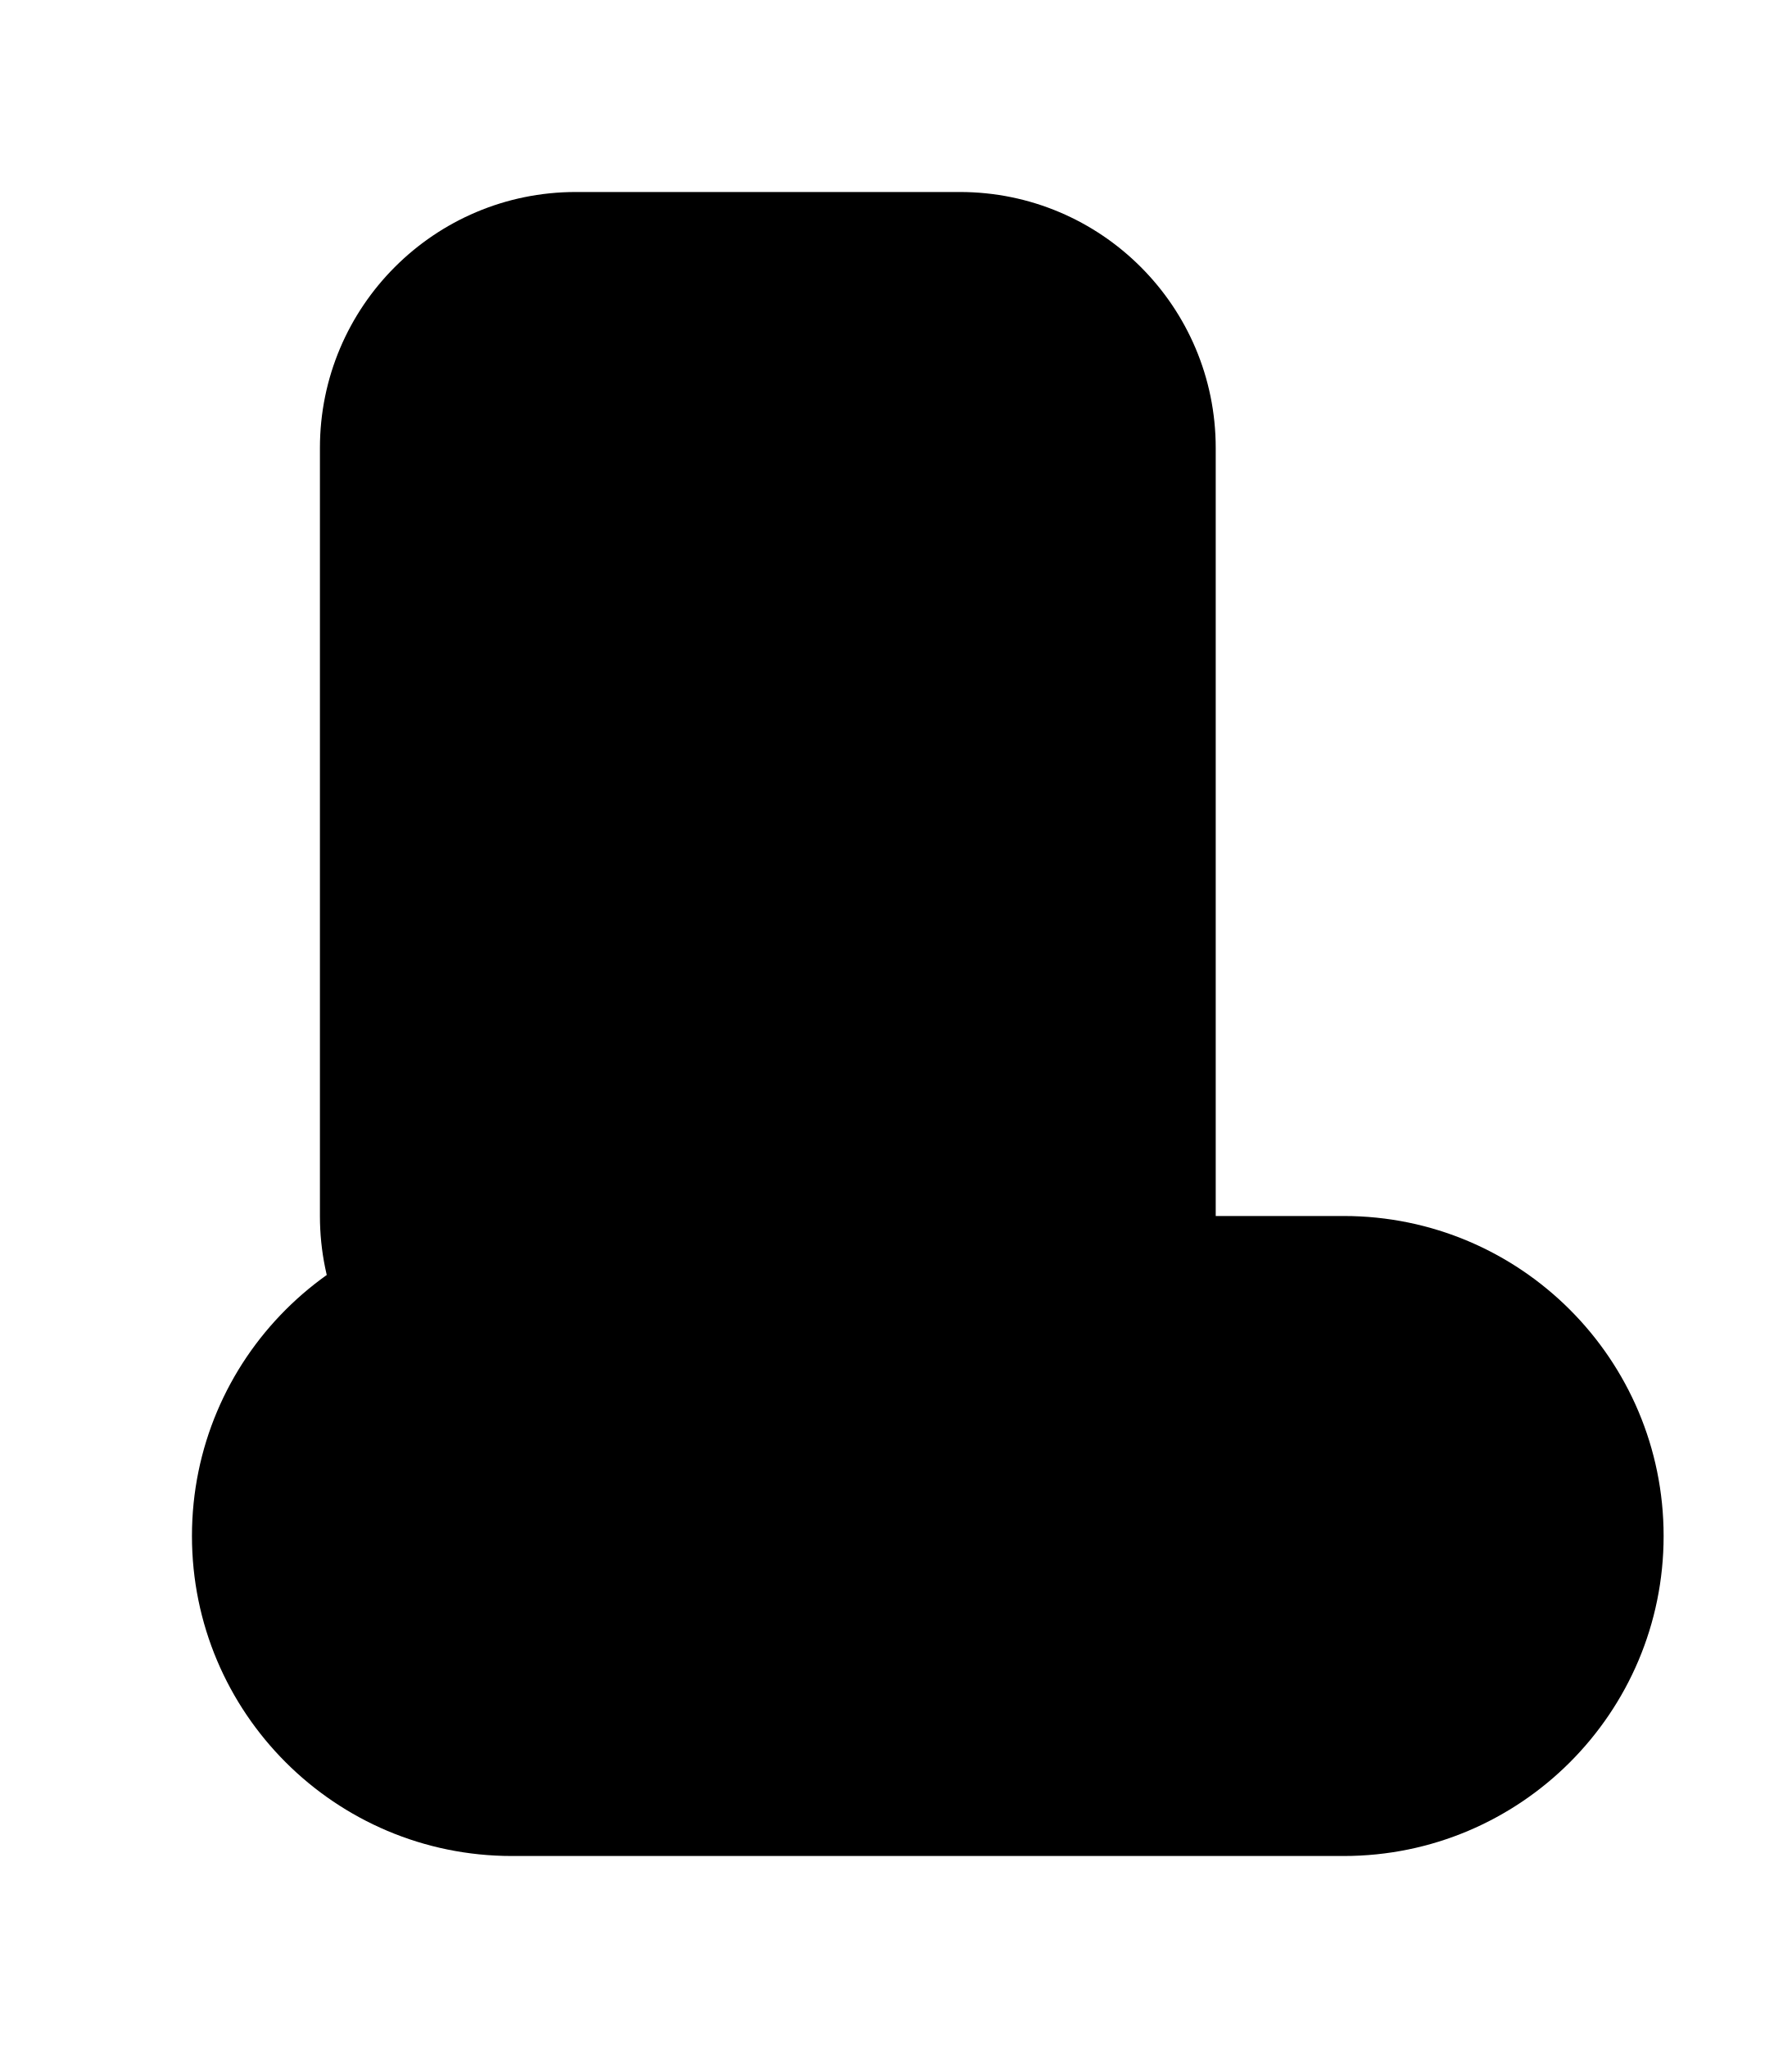
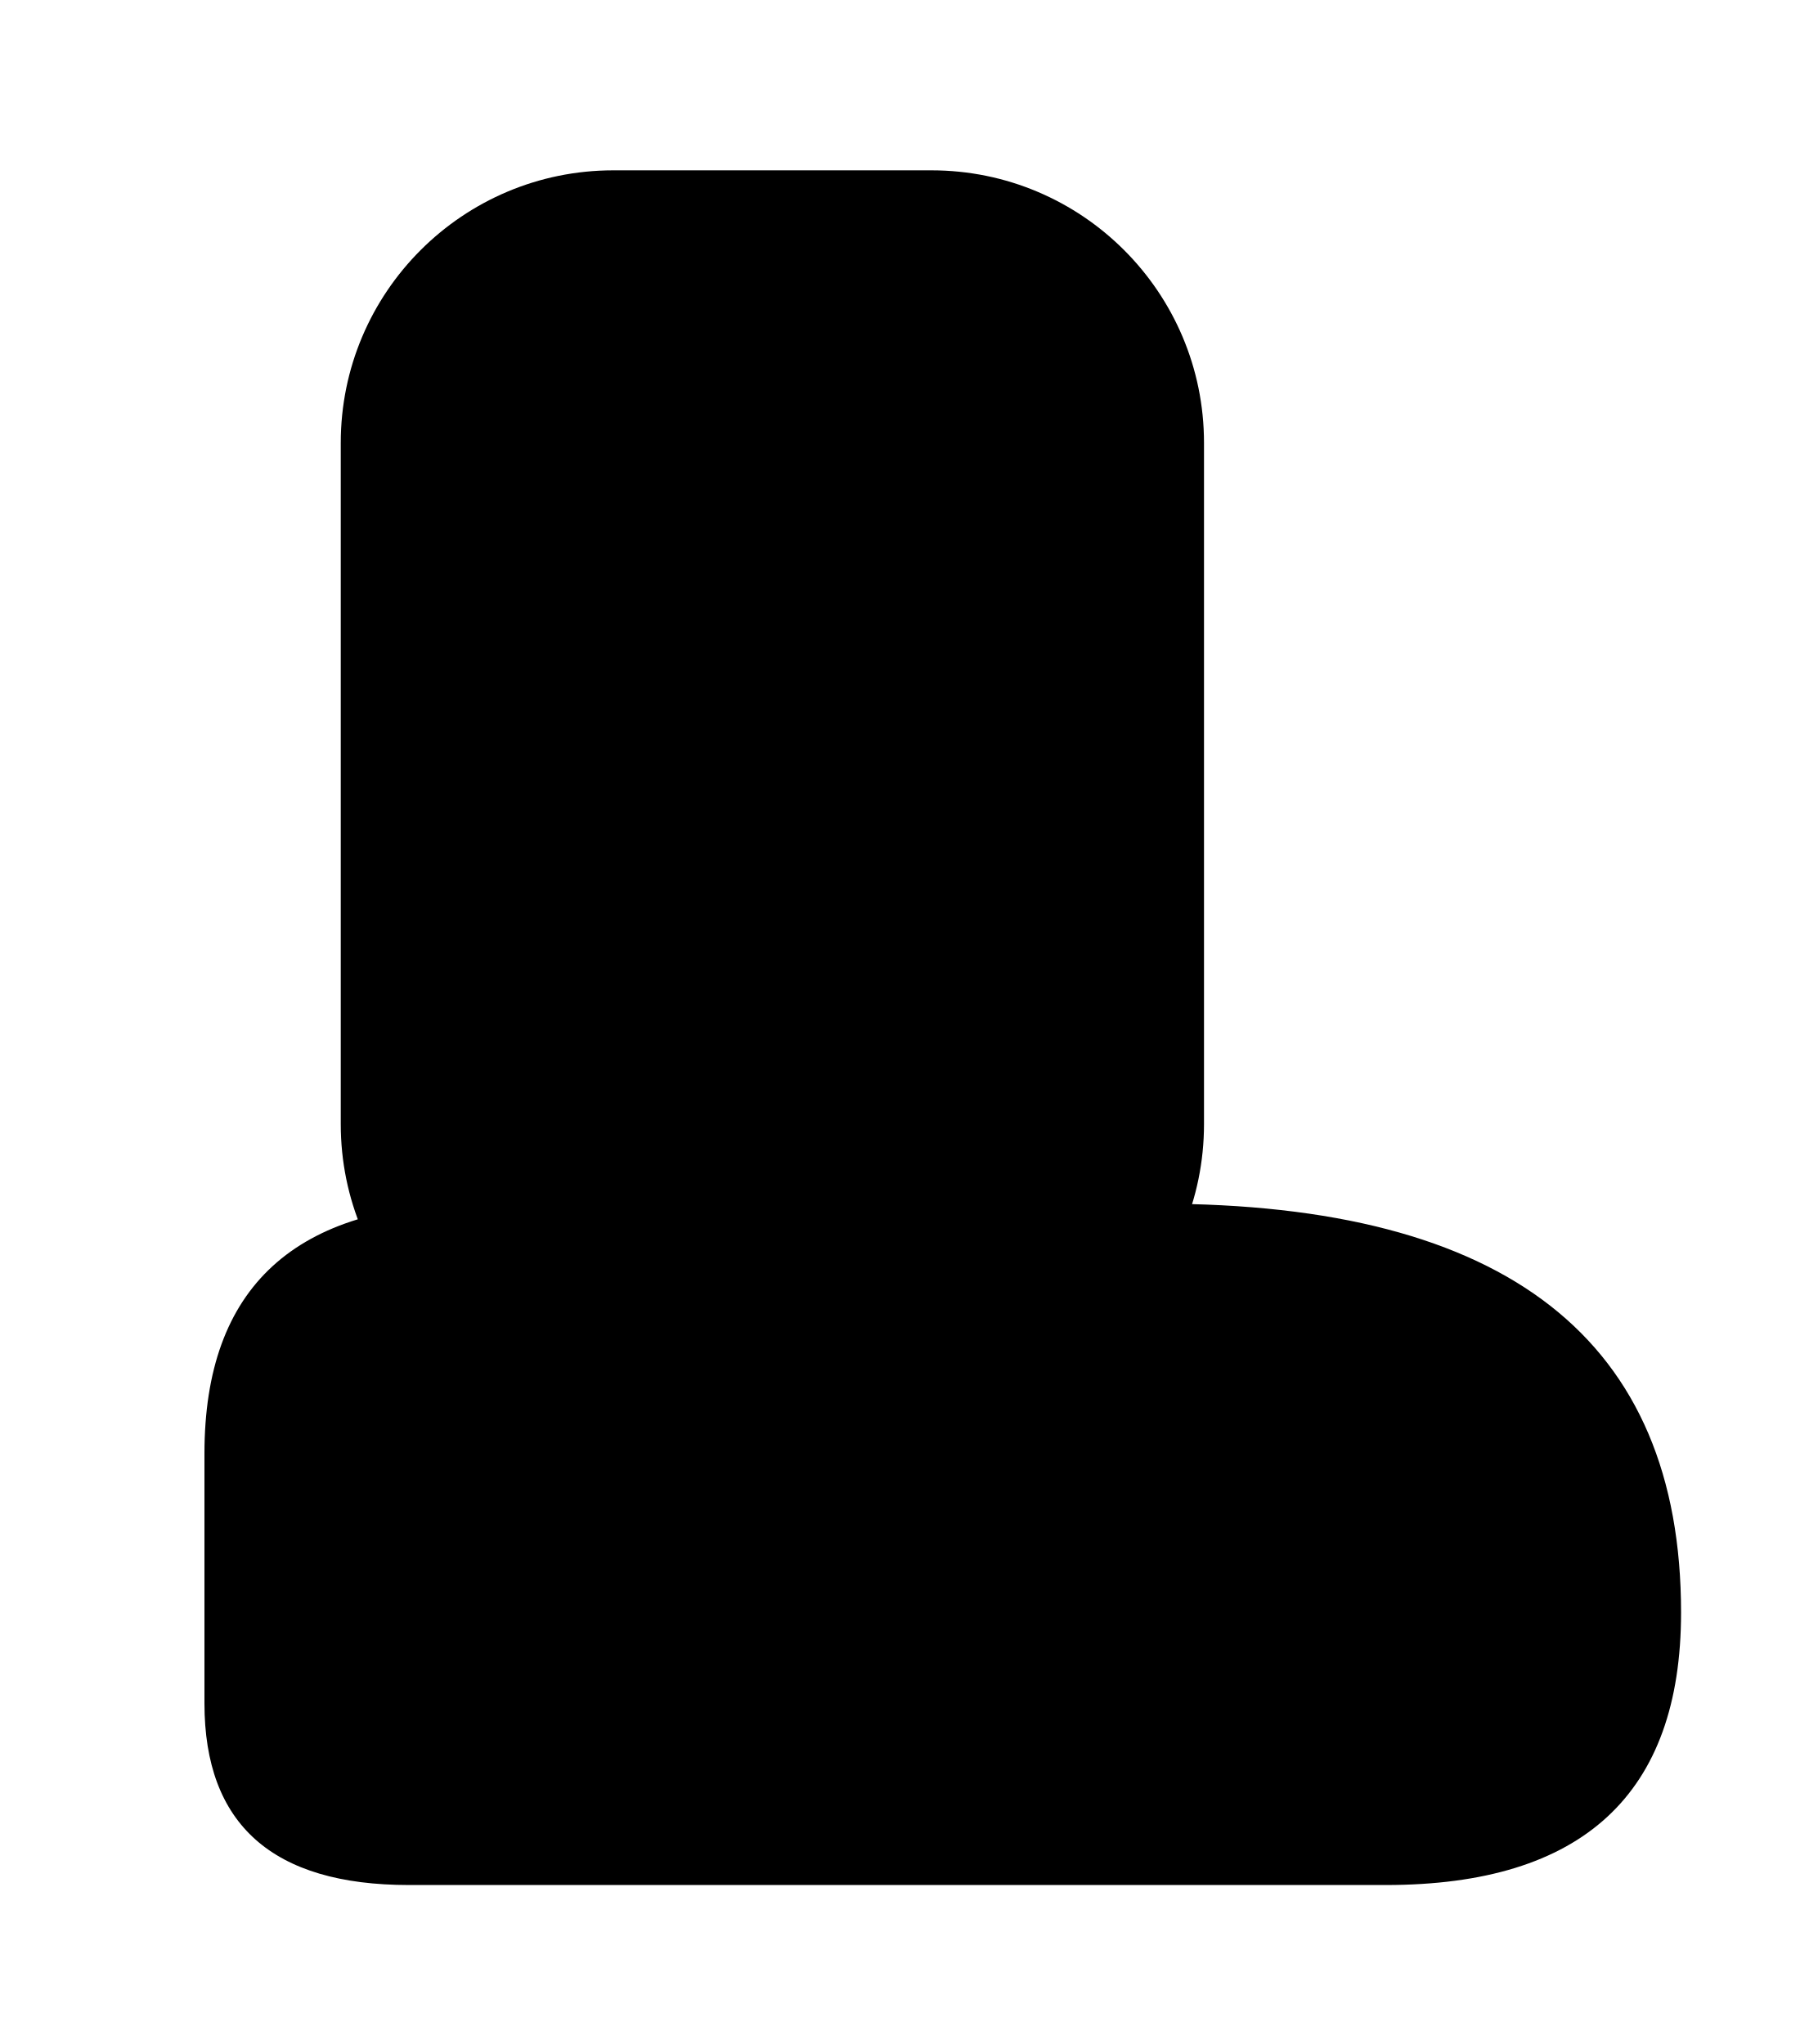
- <svg xmlns="http://www.w3.org/2000/svg" viewBox="0 0 7 8" width="7" height="8">
-   <rect class="f-trousers s-outline" x="1.25" y="0.75" width="3.5" height="5" rx="1" stroke-width="1.5" stroke-linejoin="round" stroke-linecap="round" />
-   <rect class="f-ladderShade s-outline" x="0.75" y="4.75" width="5.75" height="2.5" rx="1.25" stroke-width="1" />
-   <rect class="f-highlight" x="2" y="5.25" width="2.5" height="0.7" rx="0.35" opacity="0.4" />
+ <svg xmlns="http://www.w3.org/2000/svg" viewBox="0 0 8 9" width="8" height="9">
+   <rect class="f-trousers s-outline" x="1.5" y="0.75" width="3.8" height="5.4" rx="1.2" stroke-width="1.5" stroke-linejoin="round" stroke-linecap="round" />
+   <rect class="f-highlight" x="2.2" y="1.2" width="1" height="4" rx="0.5" opacity="0.3" />
+   <path class="f-shoe s-outline" d="M0.9 6.4 Q0.9 5.3 2.1 5.3 H5.1 Q7.4 5.3 7.4 7.1 Q7.4 8.3 6.1 8.3 H1.8 Q0.9 8.3 0.9 7.5 Z" stroke-width="1" stroke-linejoin="round" />
+   <path class="f-highlight" d="M2.4 6 H5 Q6.3 6 6.6 6.8 H2.4 Z" opacity="0.4" />
</svg>
